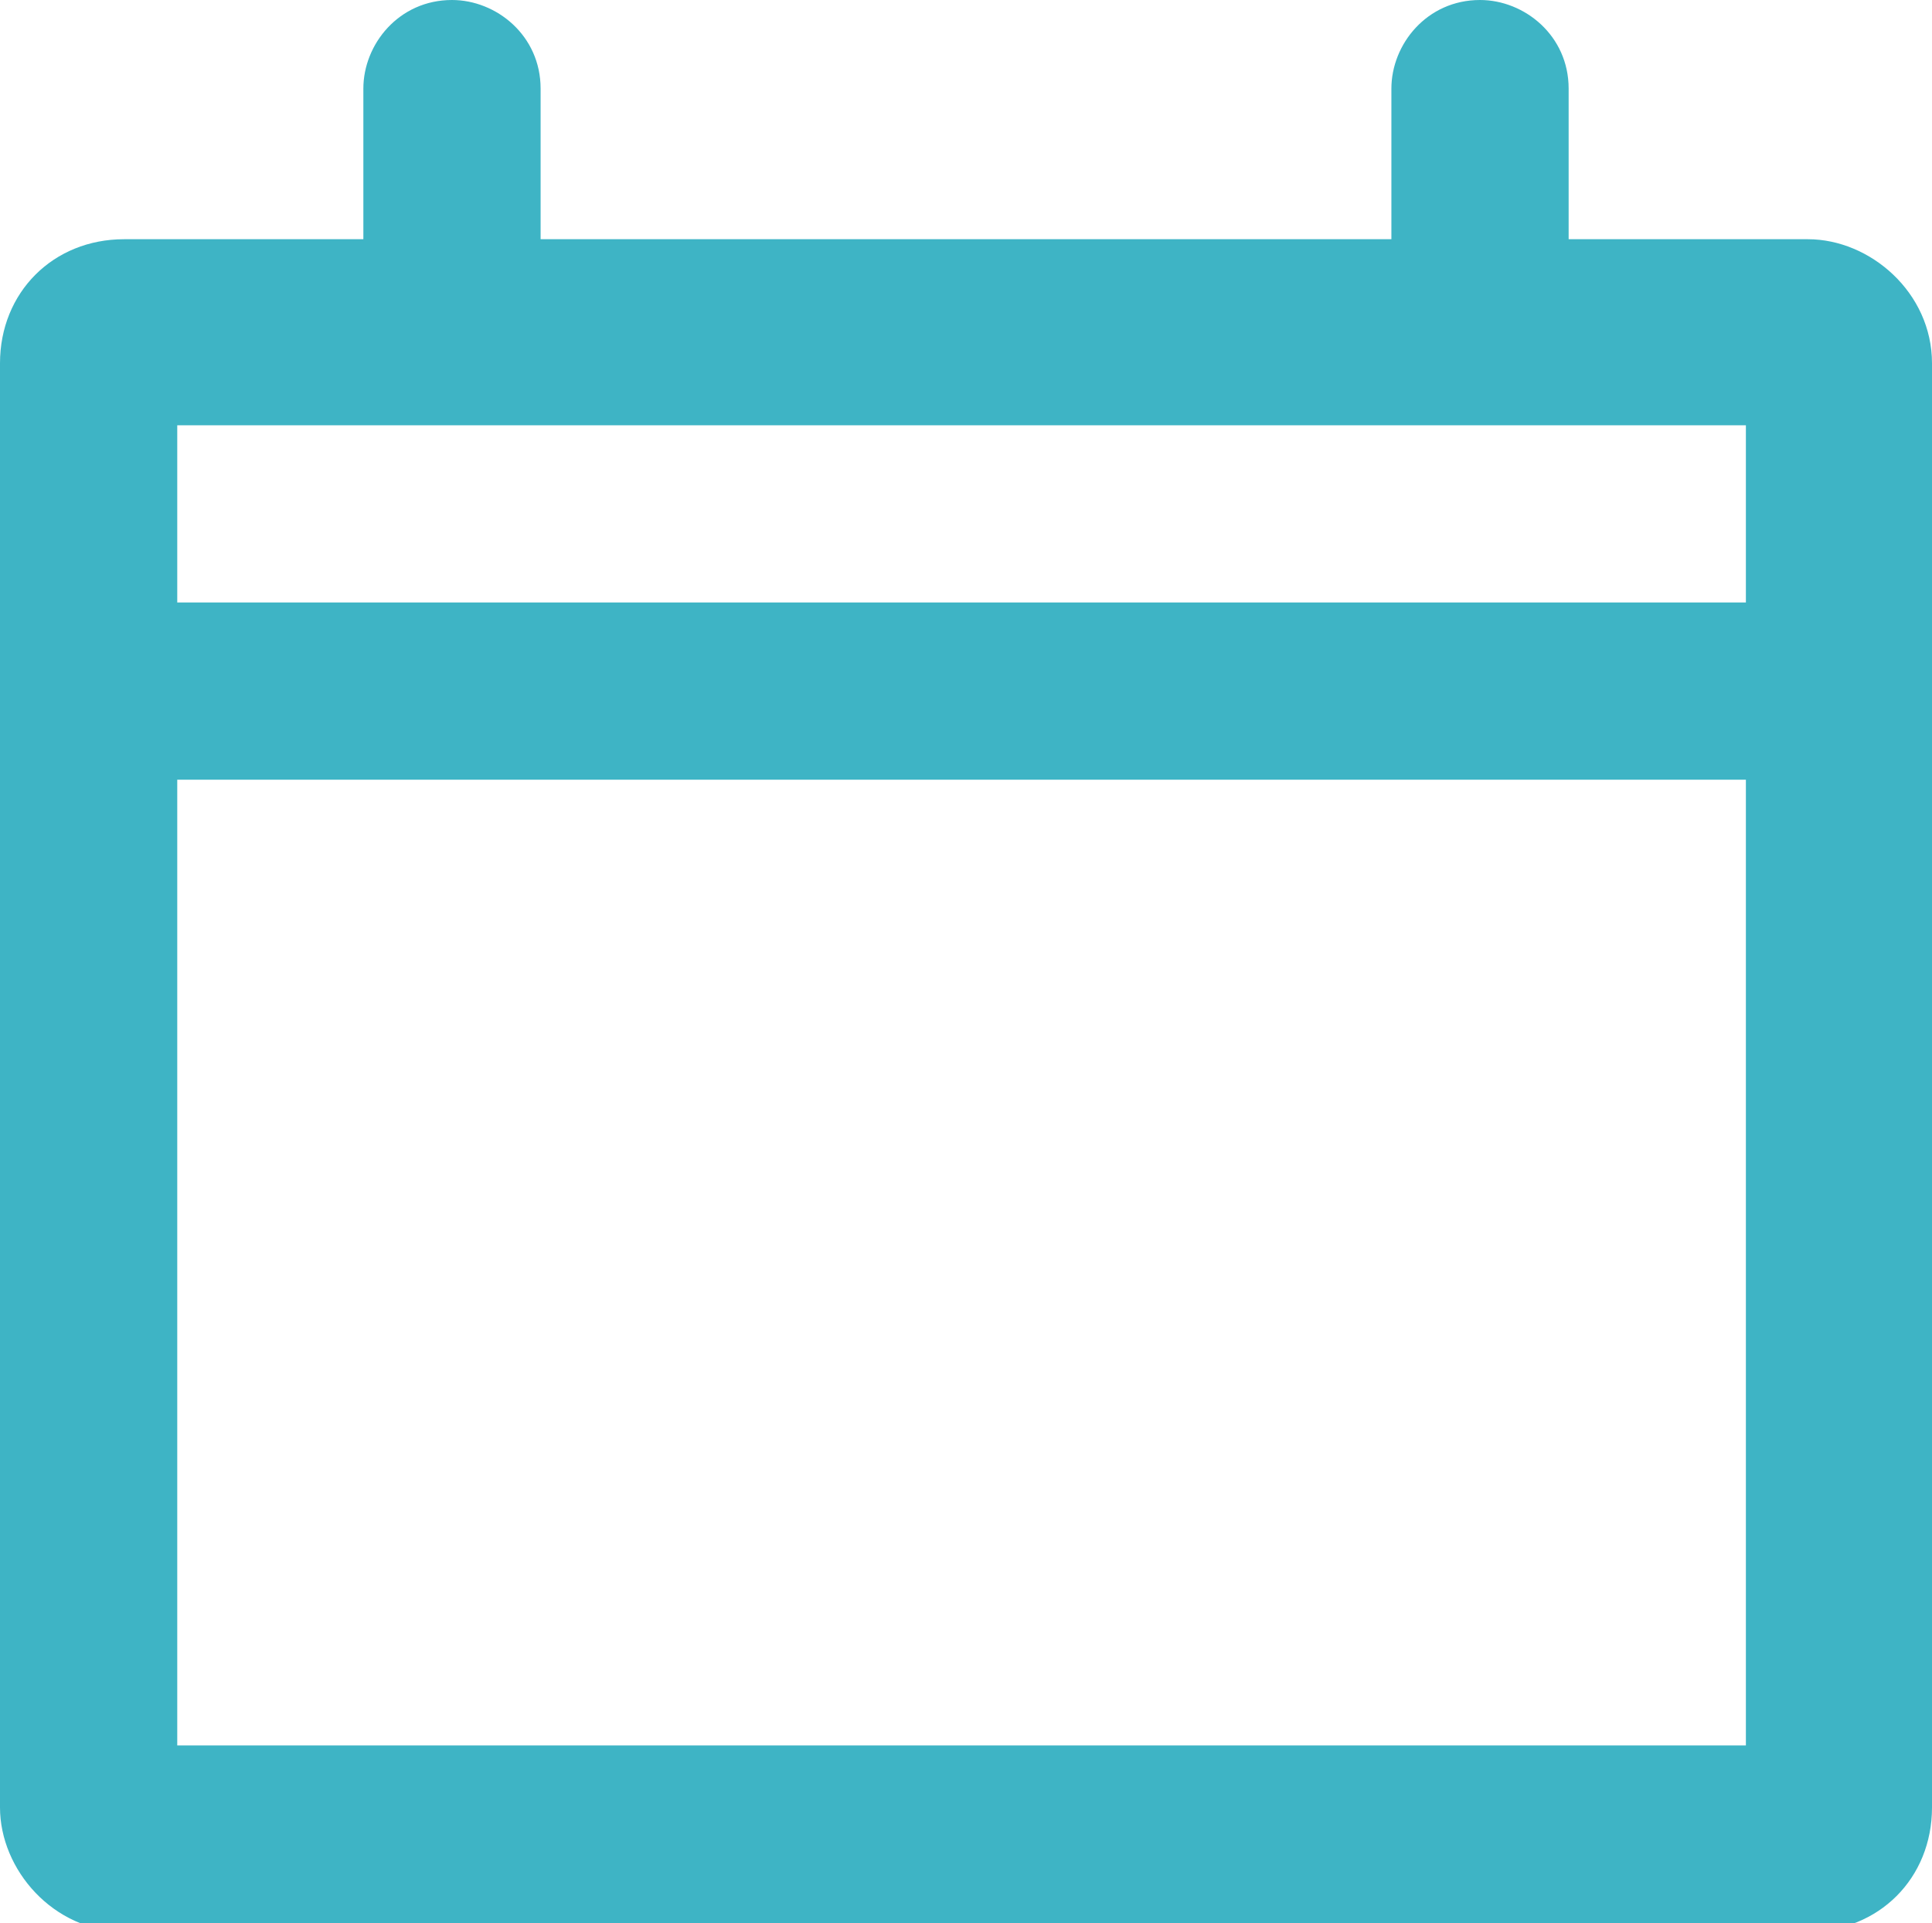
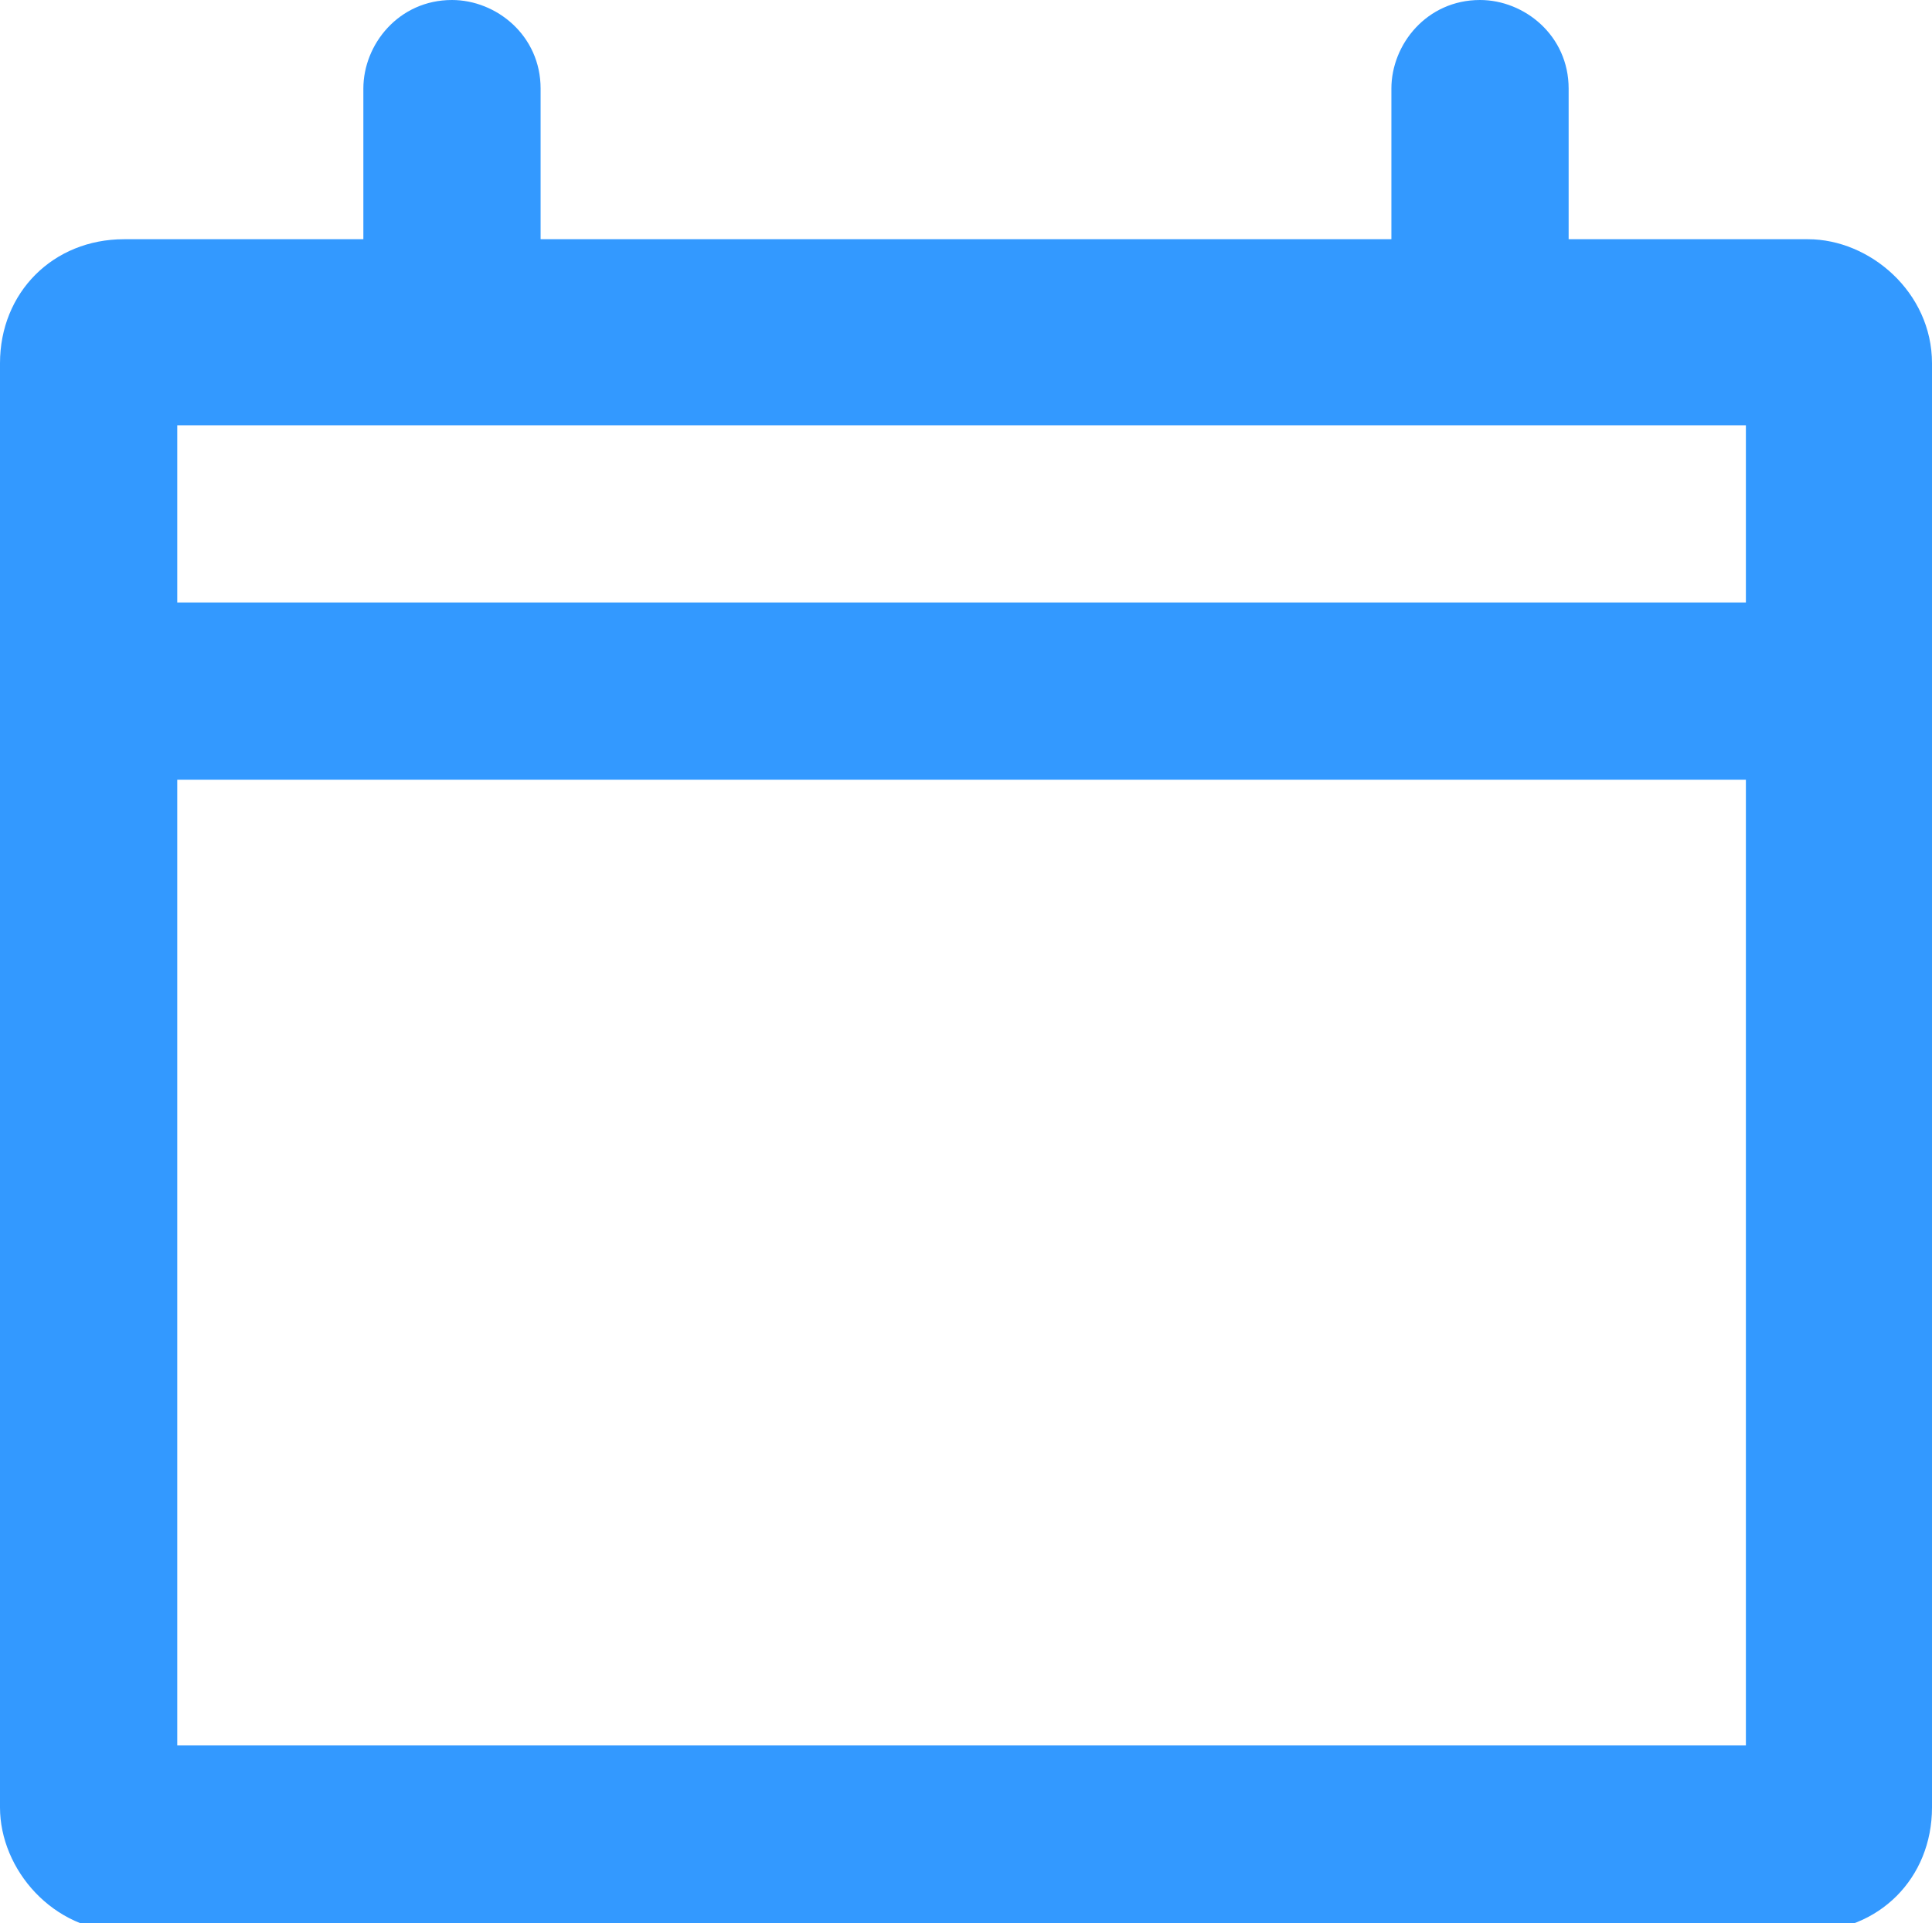
<svg xmlns="http://www.w3.org/2000/svg" version="1.1" id="Слой_1" x="0px" y="0px" width="21.8px" height="21.7px" viewBox="0 0 21.8 21.7" enable-background="new 0 0 21.8 21.7" xml:space="preserve">
-   <path fill="#3EB4C5" d="M20.4,2.7h-2.7V1c0-0.6-0.5-1-1-1c-0.6,0-1,0.5-1,1v1.7H6.1V1c0-0.6-0.5-1-1-1c-0.6,0-1,0.5-1,1v1.7H1.4  C0.6,2.7,0,3.3,0,4.1v16.3c0,0.7,0.6,1.4,1.4,1.4h19c0.8,0,1.4-0.6,1.4-1.4V4.1C21.8,3.3,21.1,2.7,20.4,2.7z M19.7,19.7H2V8.8h17.7  V19.7z M19.7,6.8H2v-2h17.7V6.8z" />
+   <path fill="#3399ff" d="M20.4,2.7h-2.7V1c0-0.6-0.5-1-1-1c-0.6,0-1,0.5-1,1v1.7H6.1V1c0-0.6-0.5-1-1-1c-0.6,0-1,0.5-1,1v1.7H1.4  C0.6,2.7,0,3.3,0,4.1v16.3c0,0.7,0.6,1.4,1.4,1.4h19c0.8,0,1.4-0.6,1.4-1.4V4.1C21.8,3.3,21.1,2.7,20.4,2.7z M19.7,19.7H2V8.8h17.7  V19.7z M19.7,6.8H2v-2h17.7V6.8z" />
</svg>
